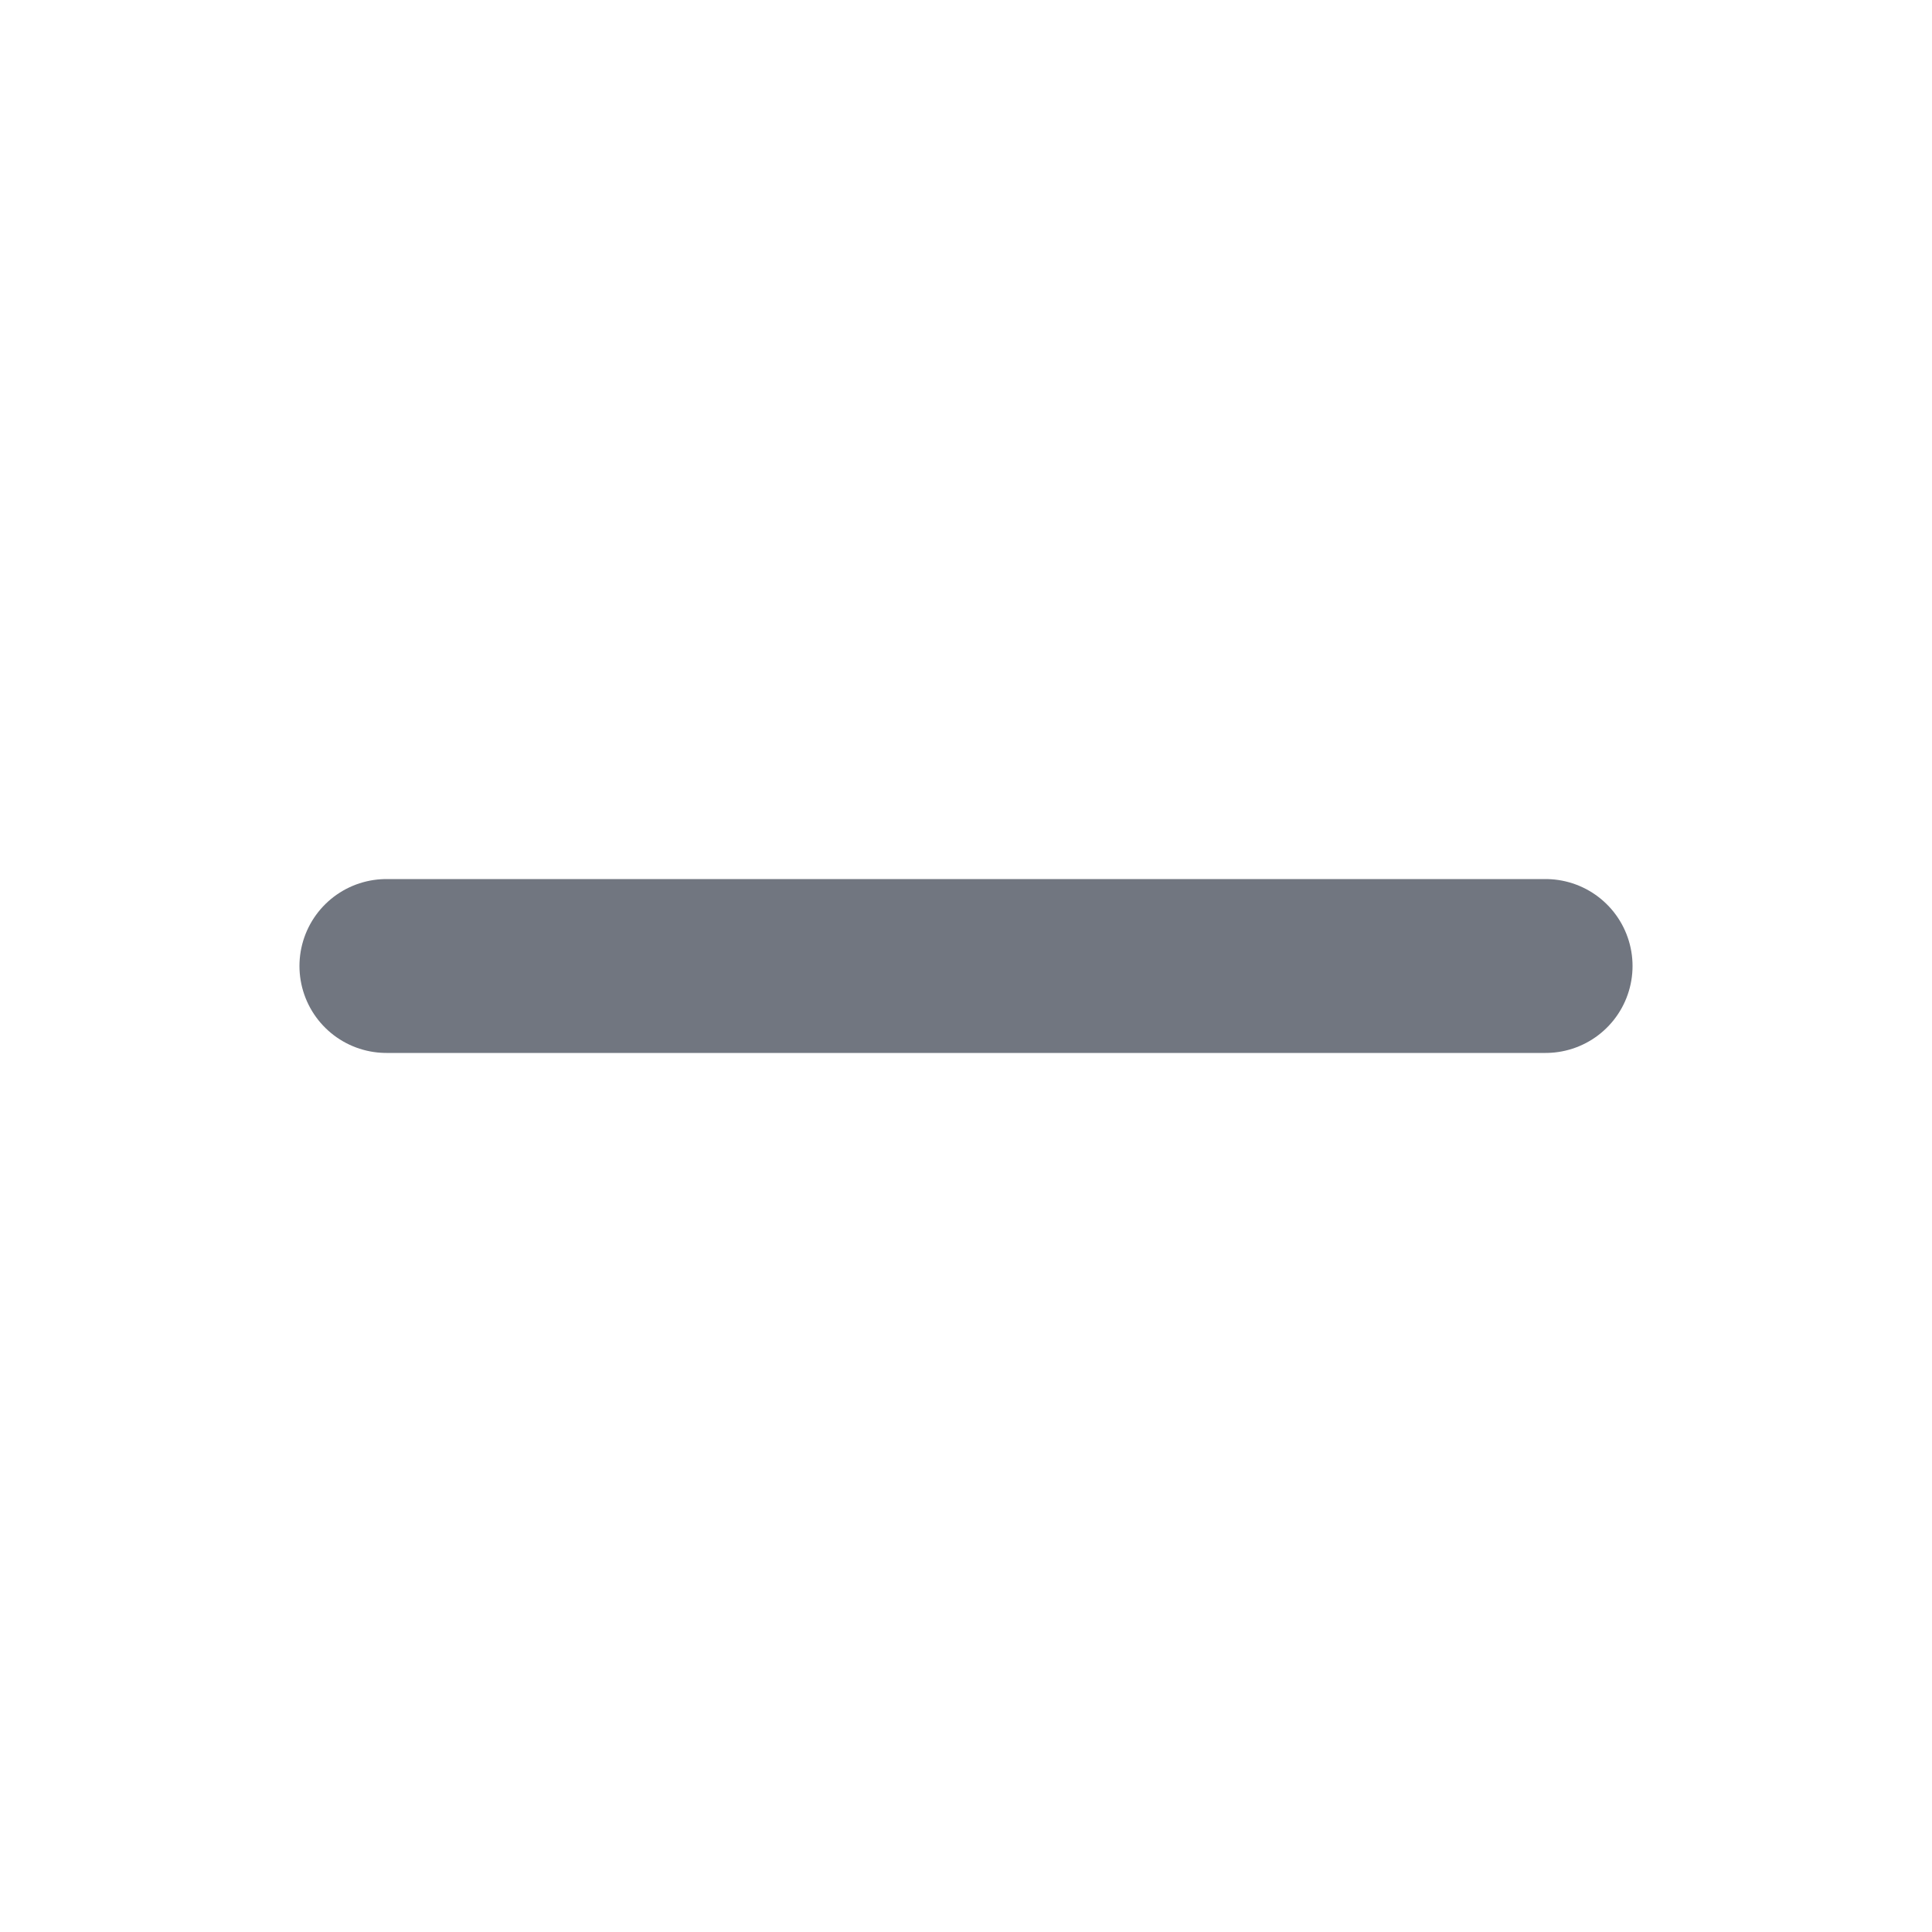
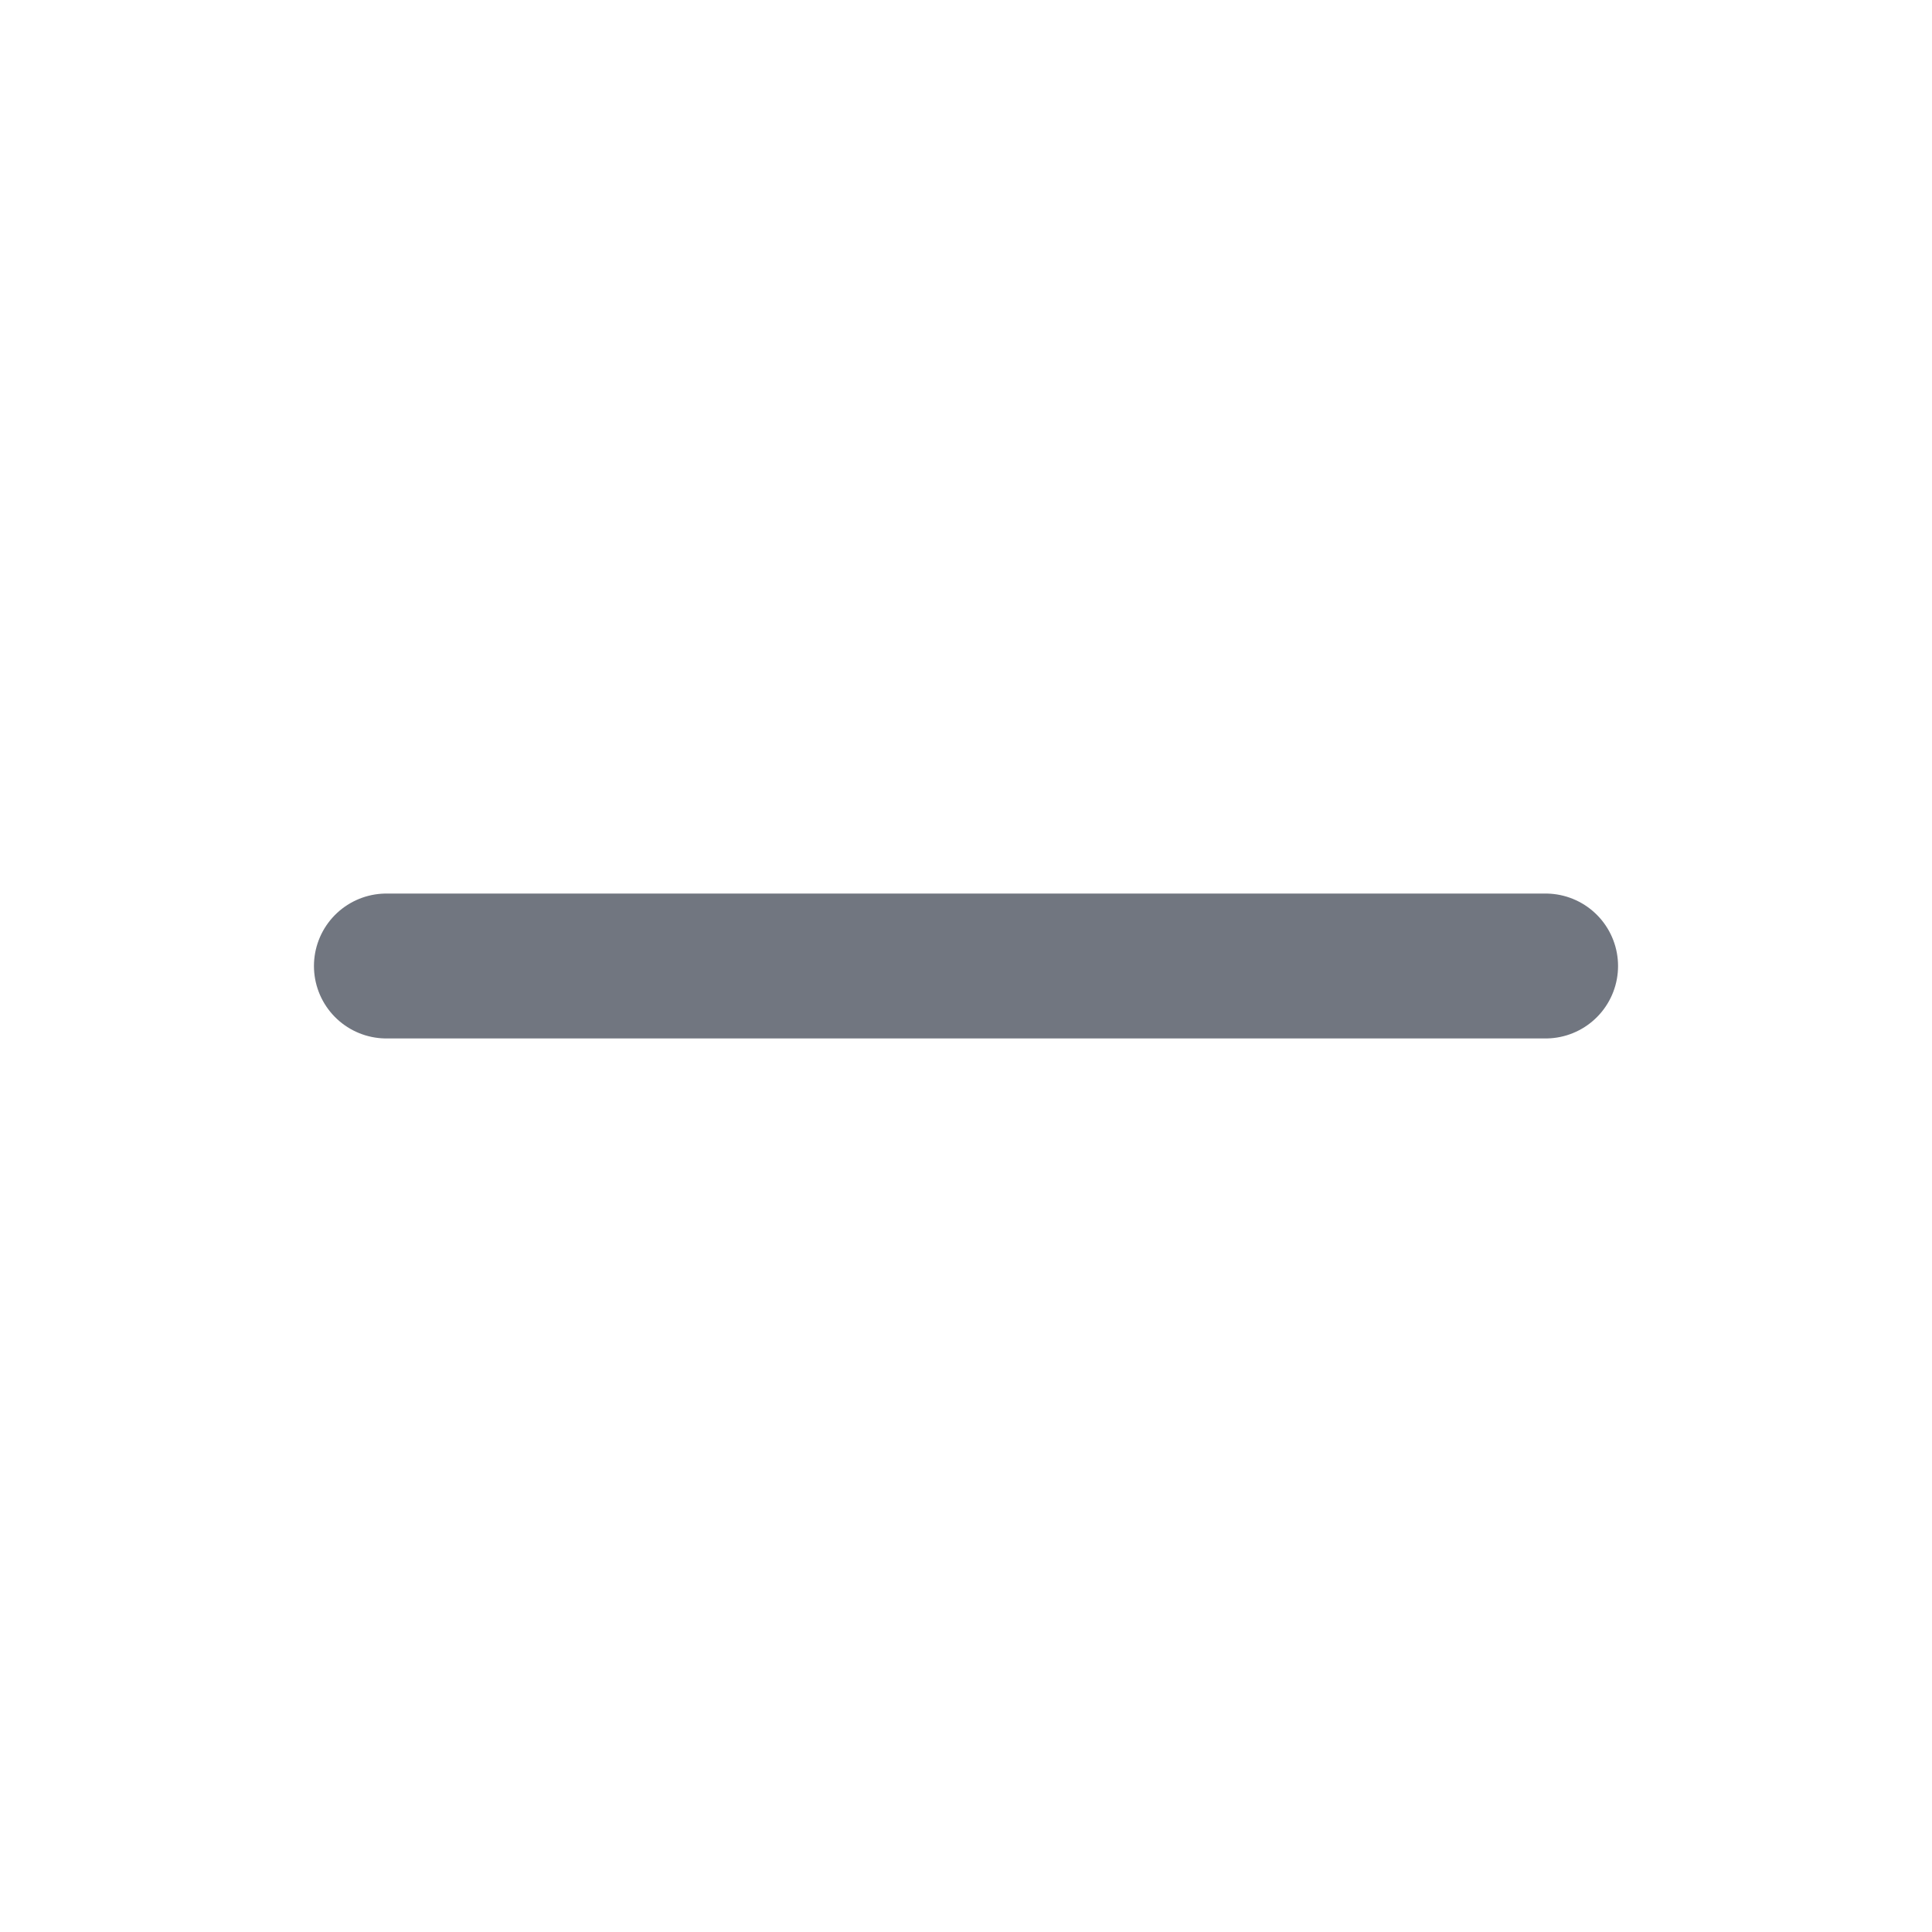
<svg xmlns="http://www.w3.org/2000/svg" width="20" height="20" viewBox="0 0 20 20" fill="none">
-   <path d="M16 10H4" stroke="#717680" stroke-width="1.8" stroke-linecap="round" stroke-linejoin="round" />
+   <path d="M16 10H4" stroke="#717680" stroke-width="1.5" stroke-linecap="round" stroke-linejoin="round" />
</svg>
